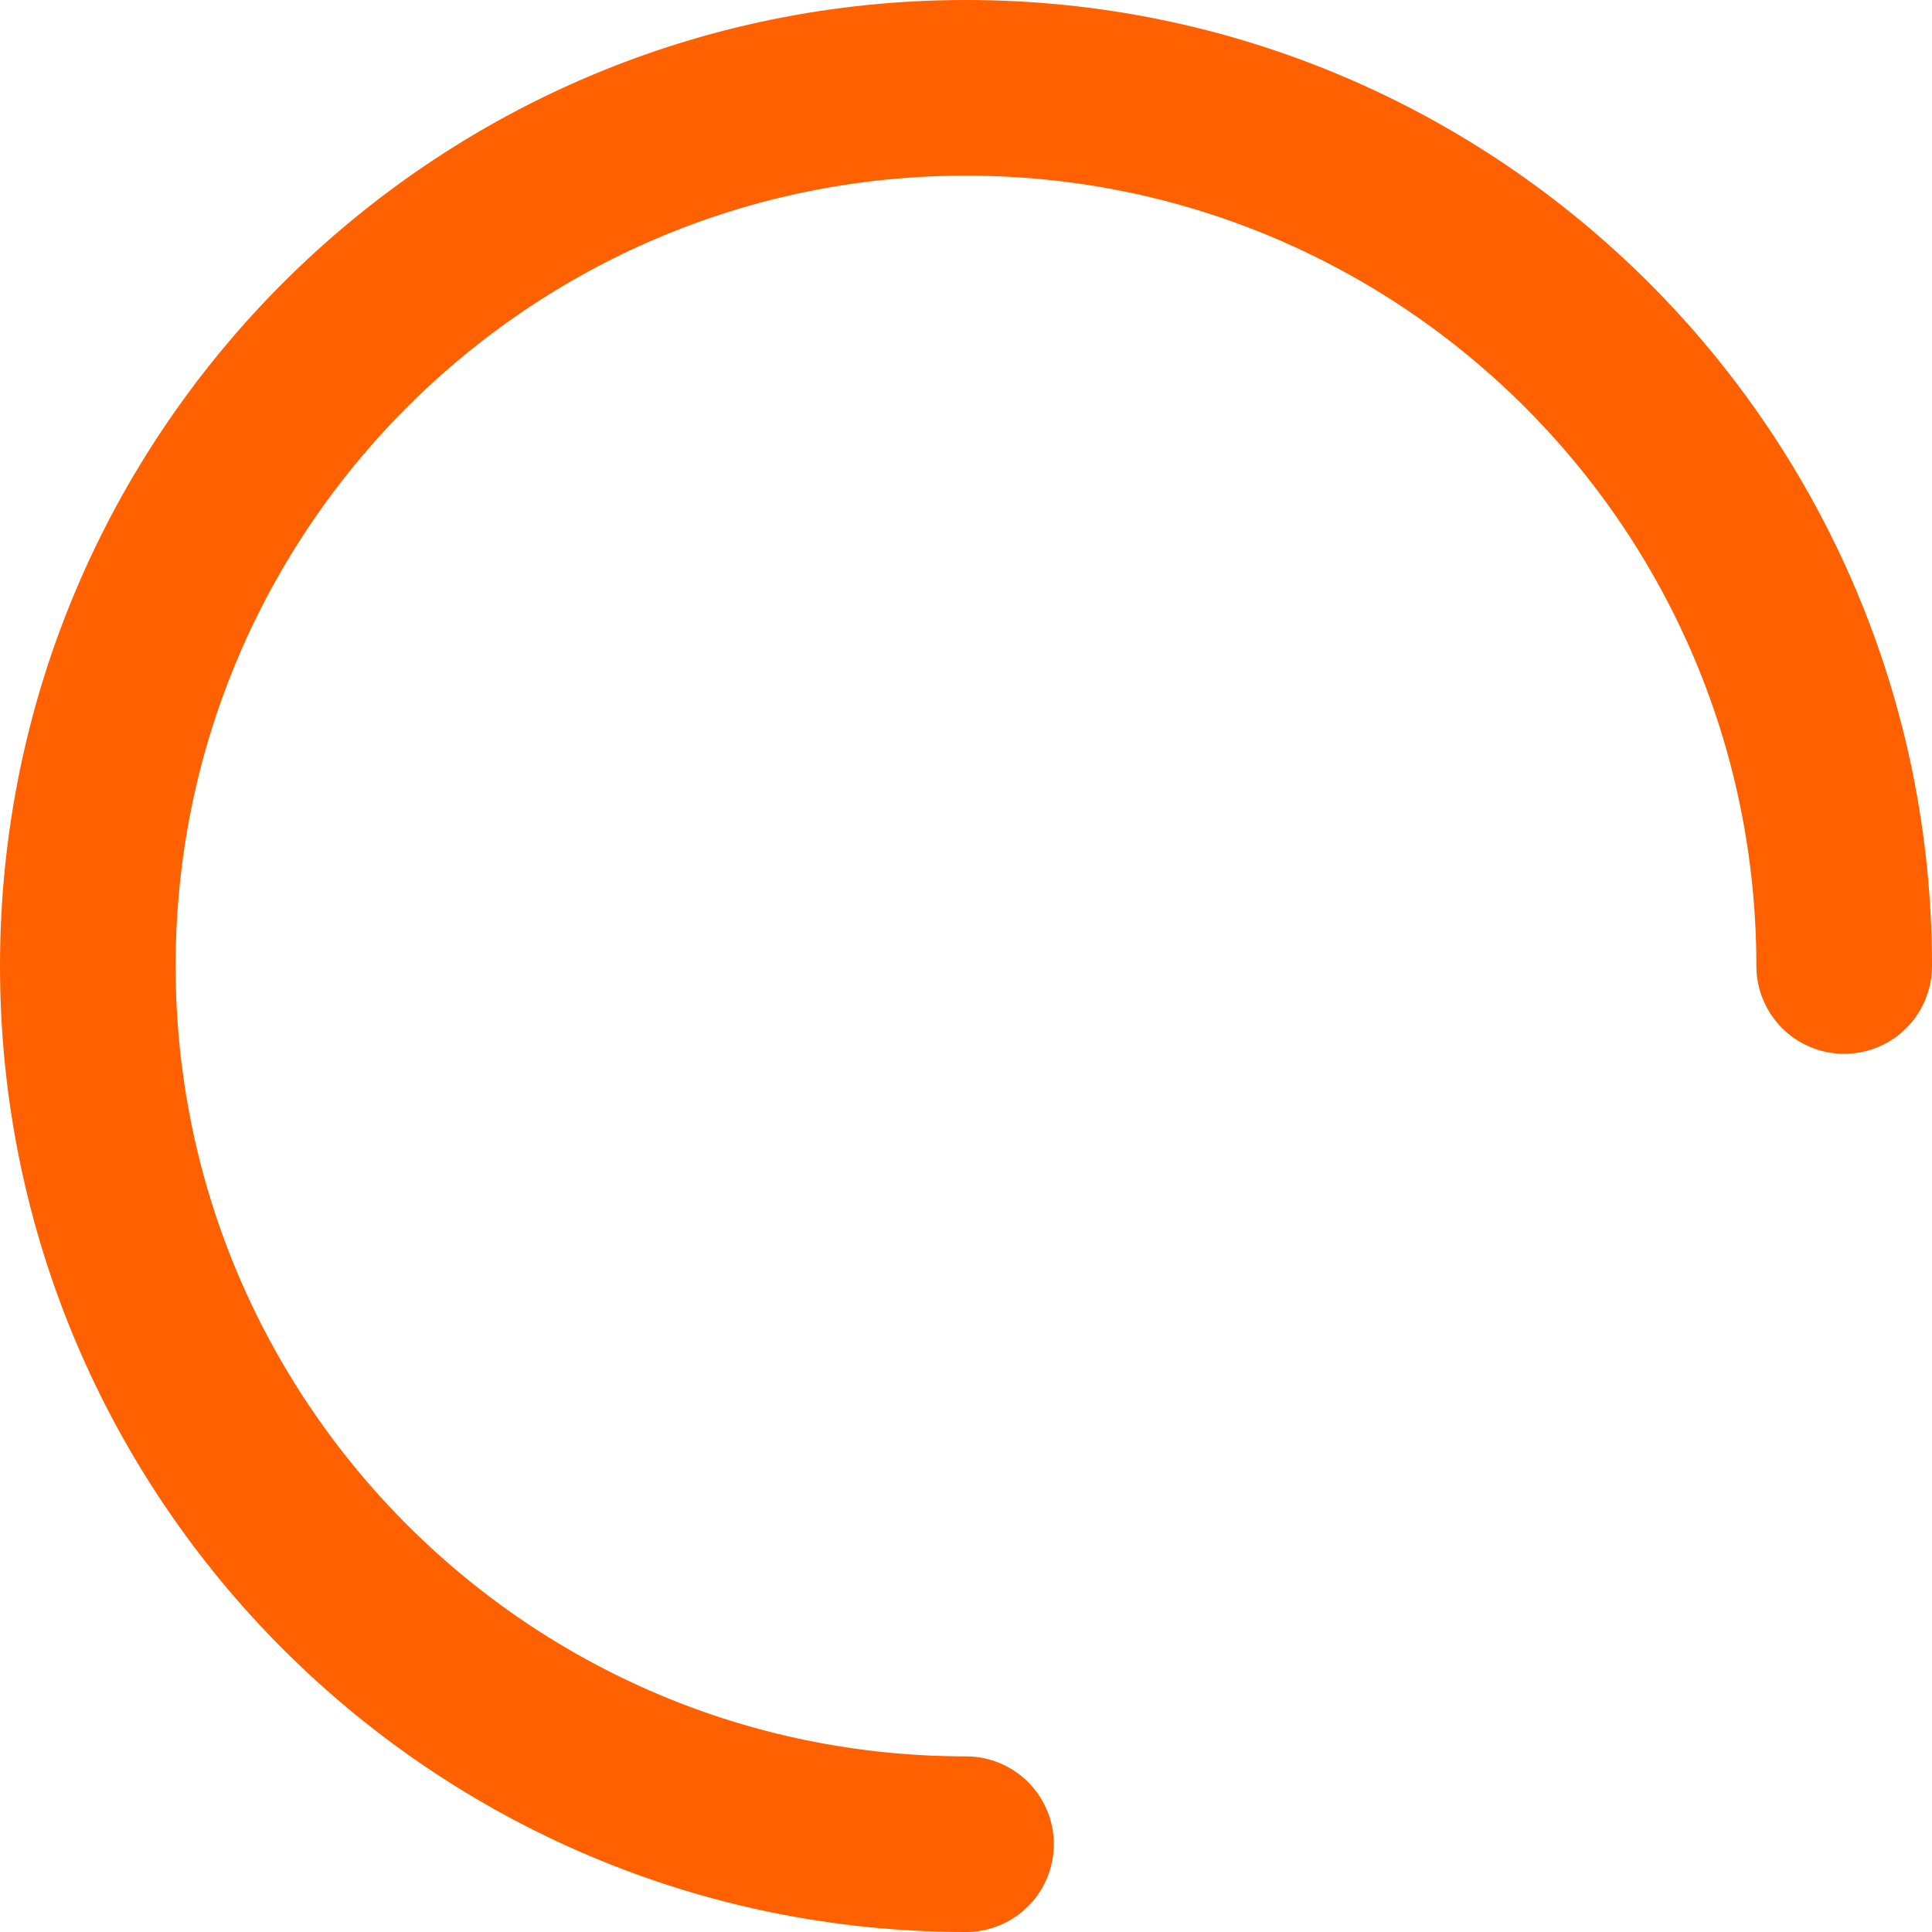
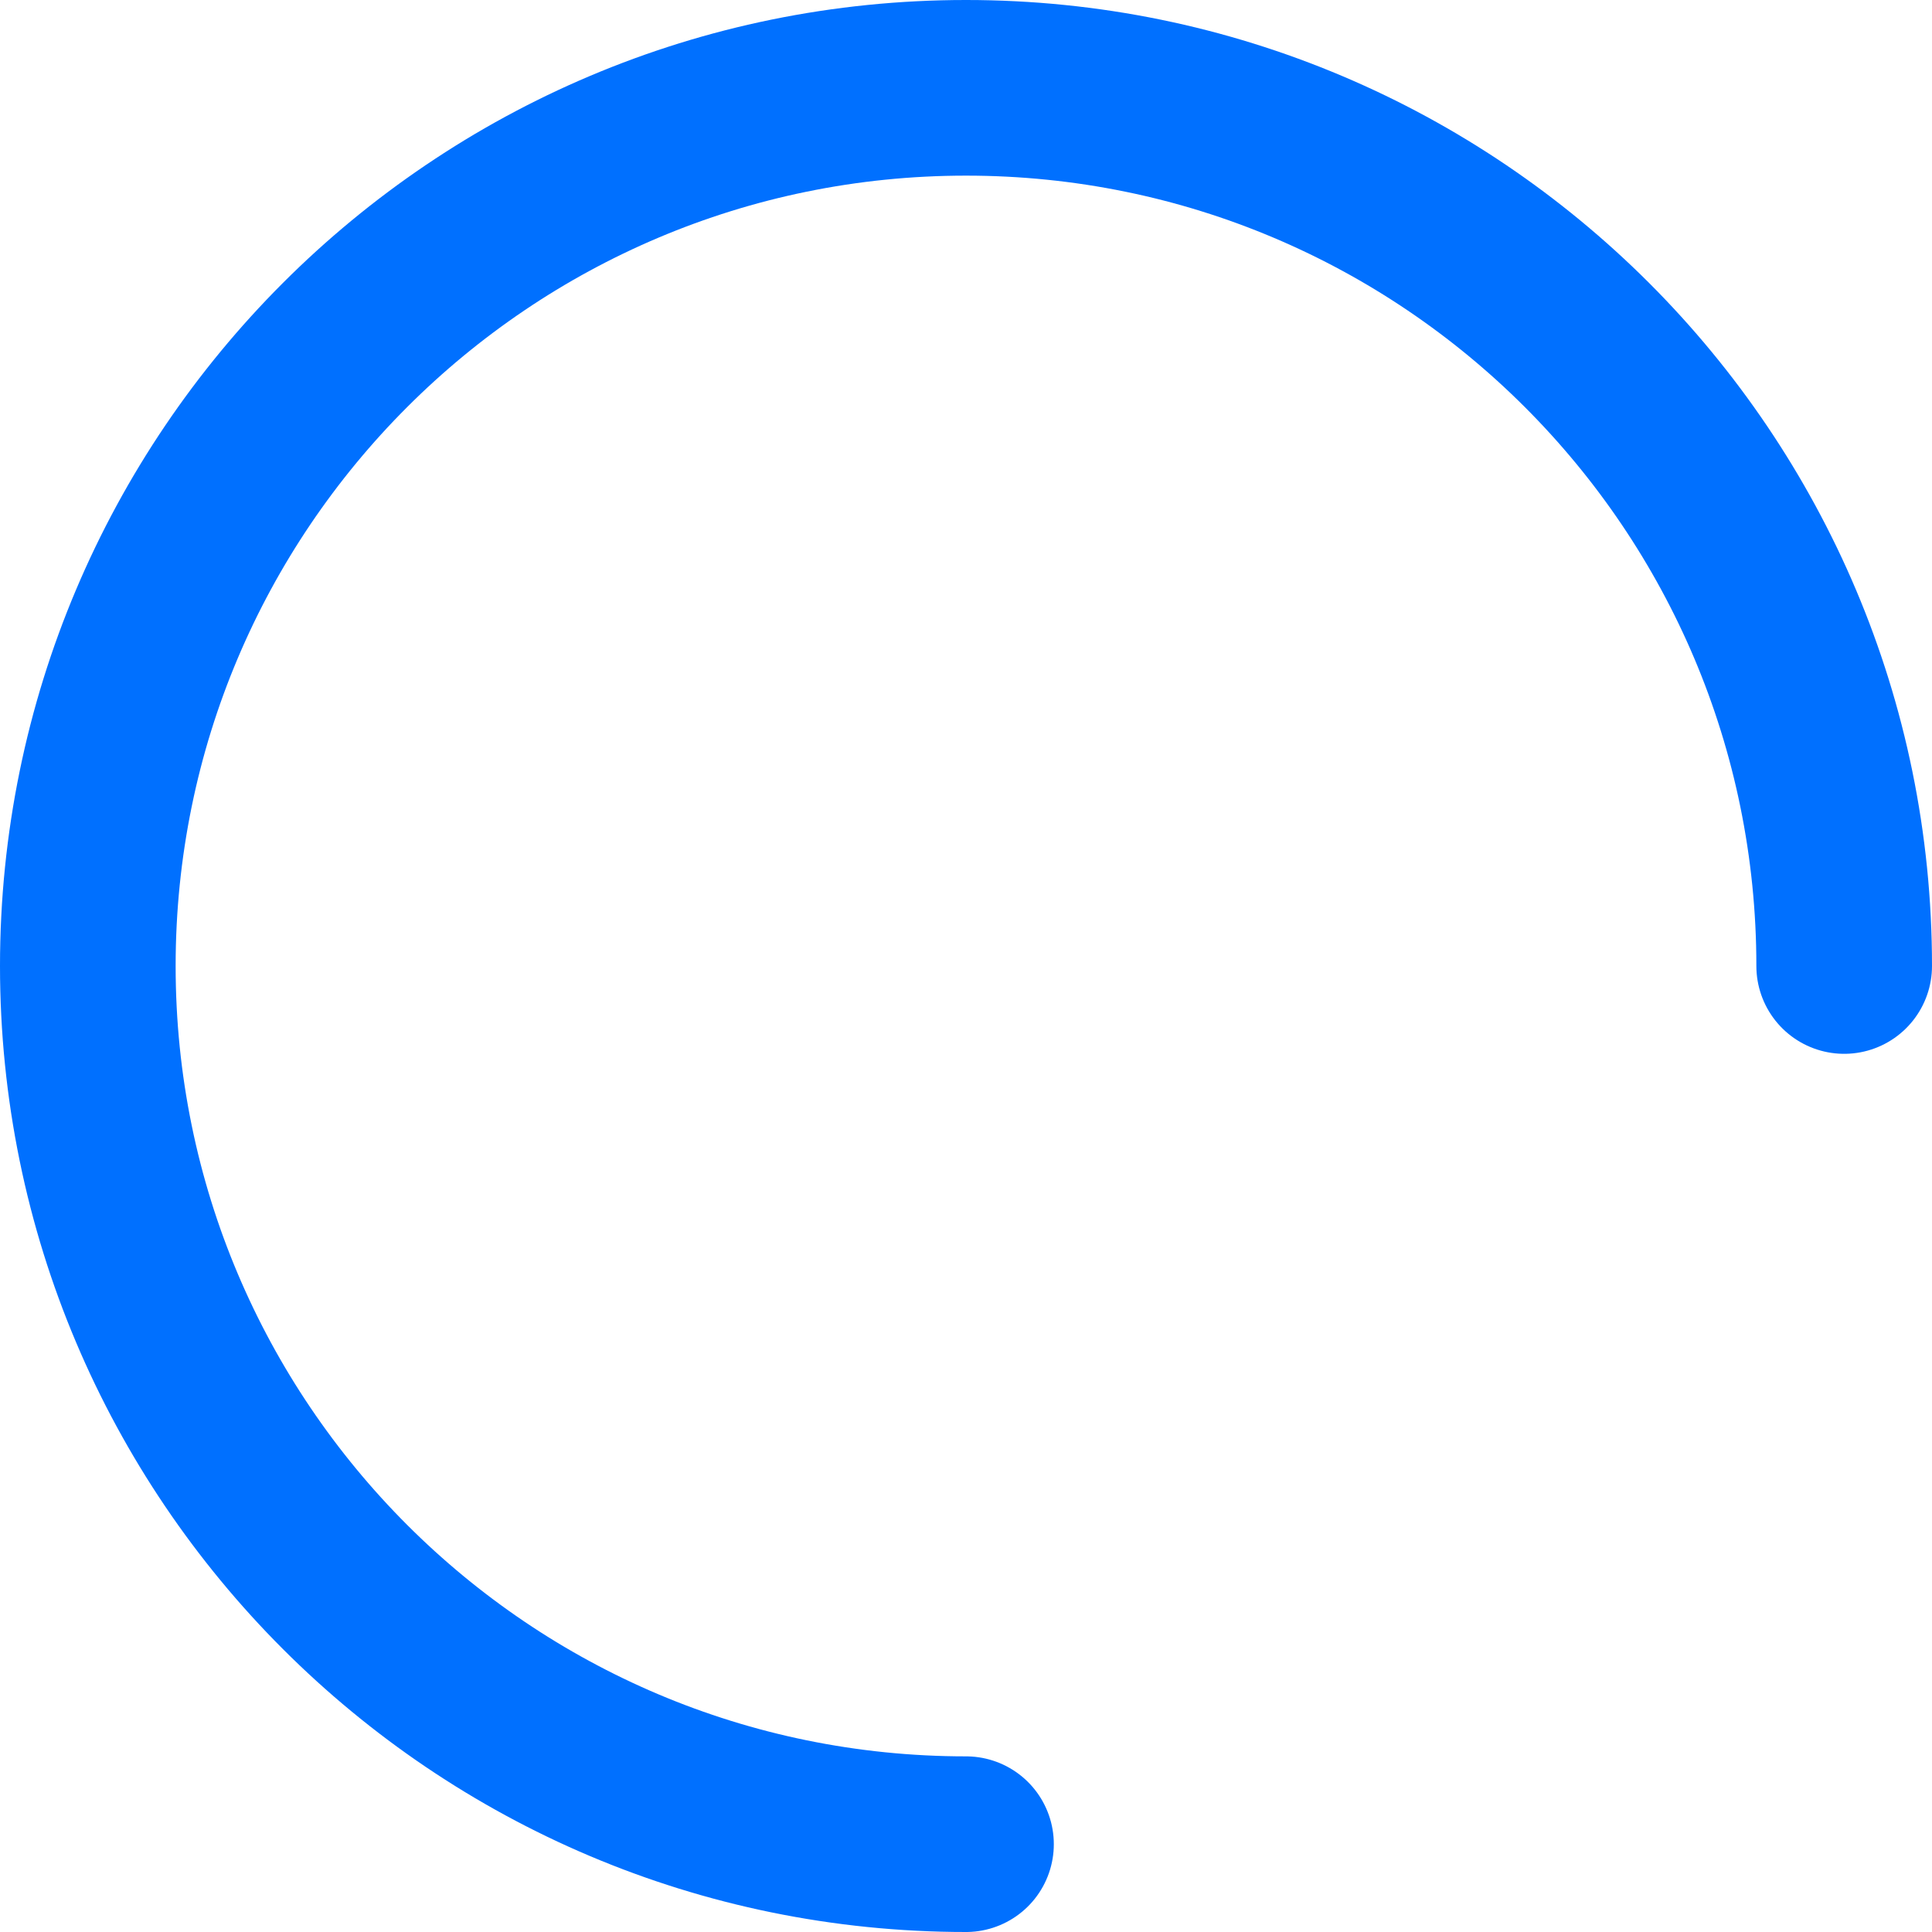
<svg xmlns="http://www.w3.org/2000/svg" width="66" height="66" viewBox="0 0 66 66" fill="none">
-   <path d="M63 33C63 16.431 49.569 3 33 3C16.431 3 3 16.431 3 33C3 49.569 16.431 63 33 63" stroke="#FF6100" stroke-width="6" stroke-linecap="round" />
+   <path d="M63 33C63 16.431 49.569 3 33 3C16.431 3 3 16.431 3 33C3 49.569 16.431 63 33 63" stroke="#0070FF" stroke-width="6" stroke-linecap="round" />
</svg>
